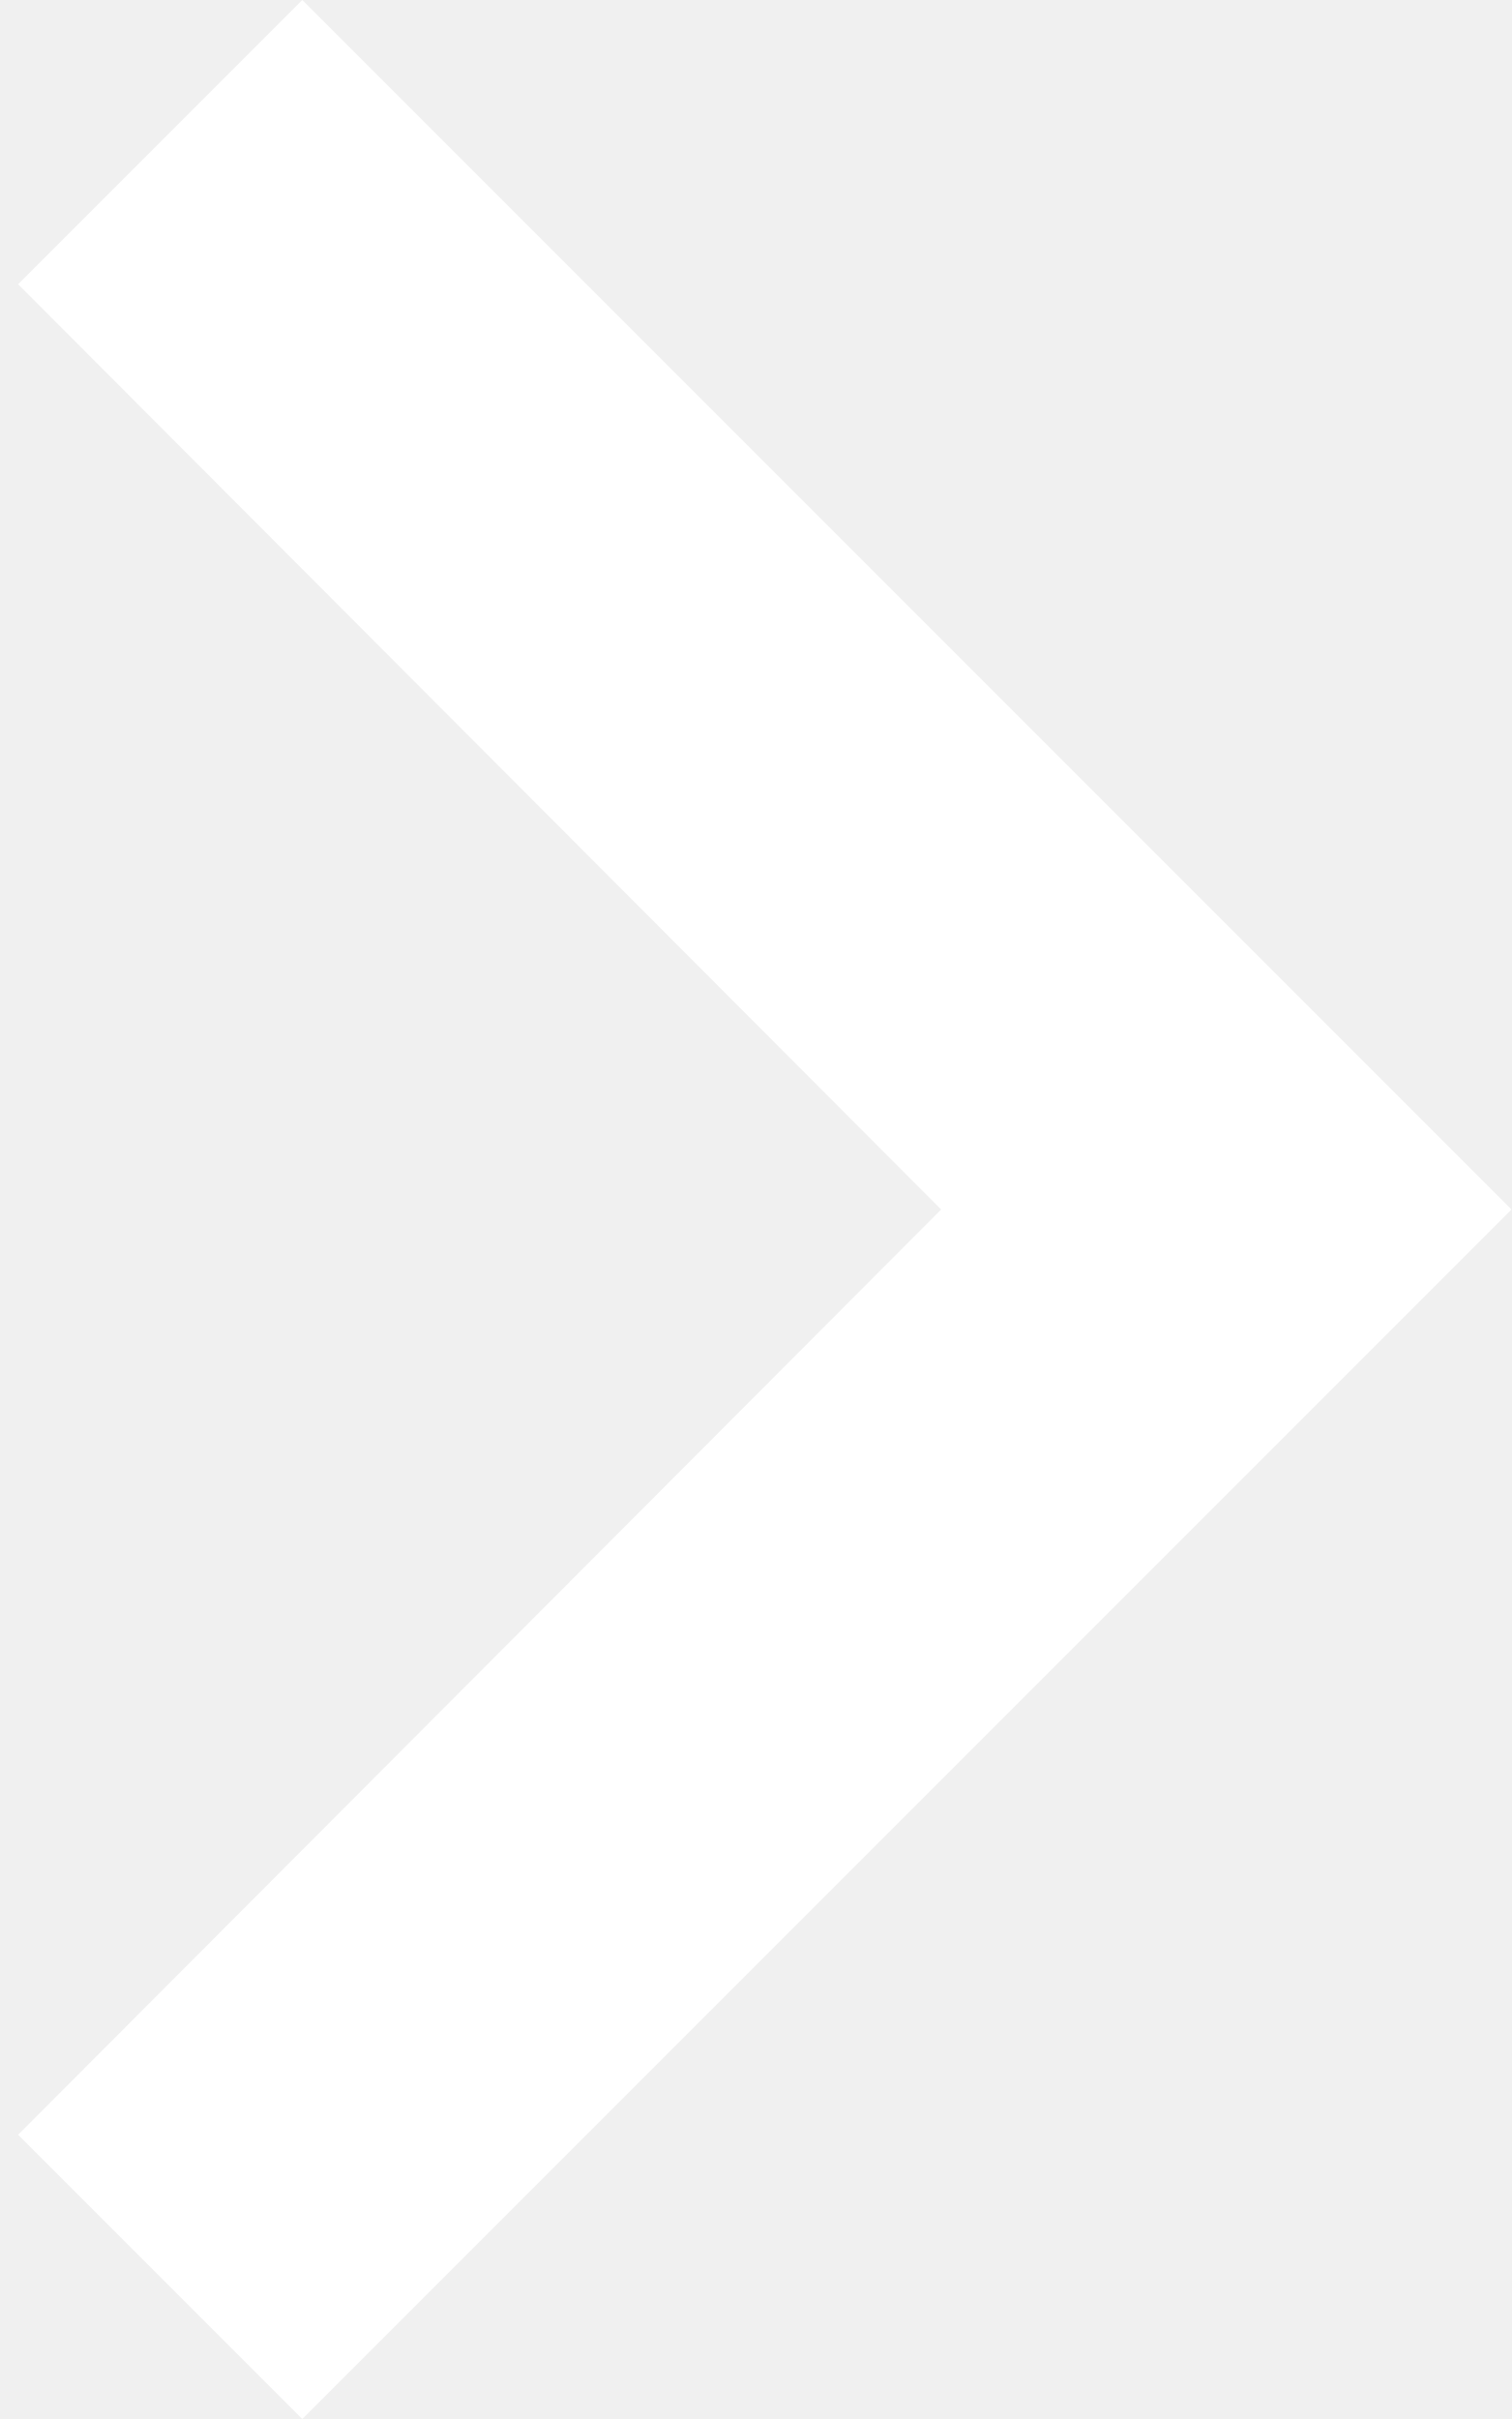
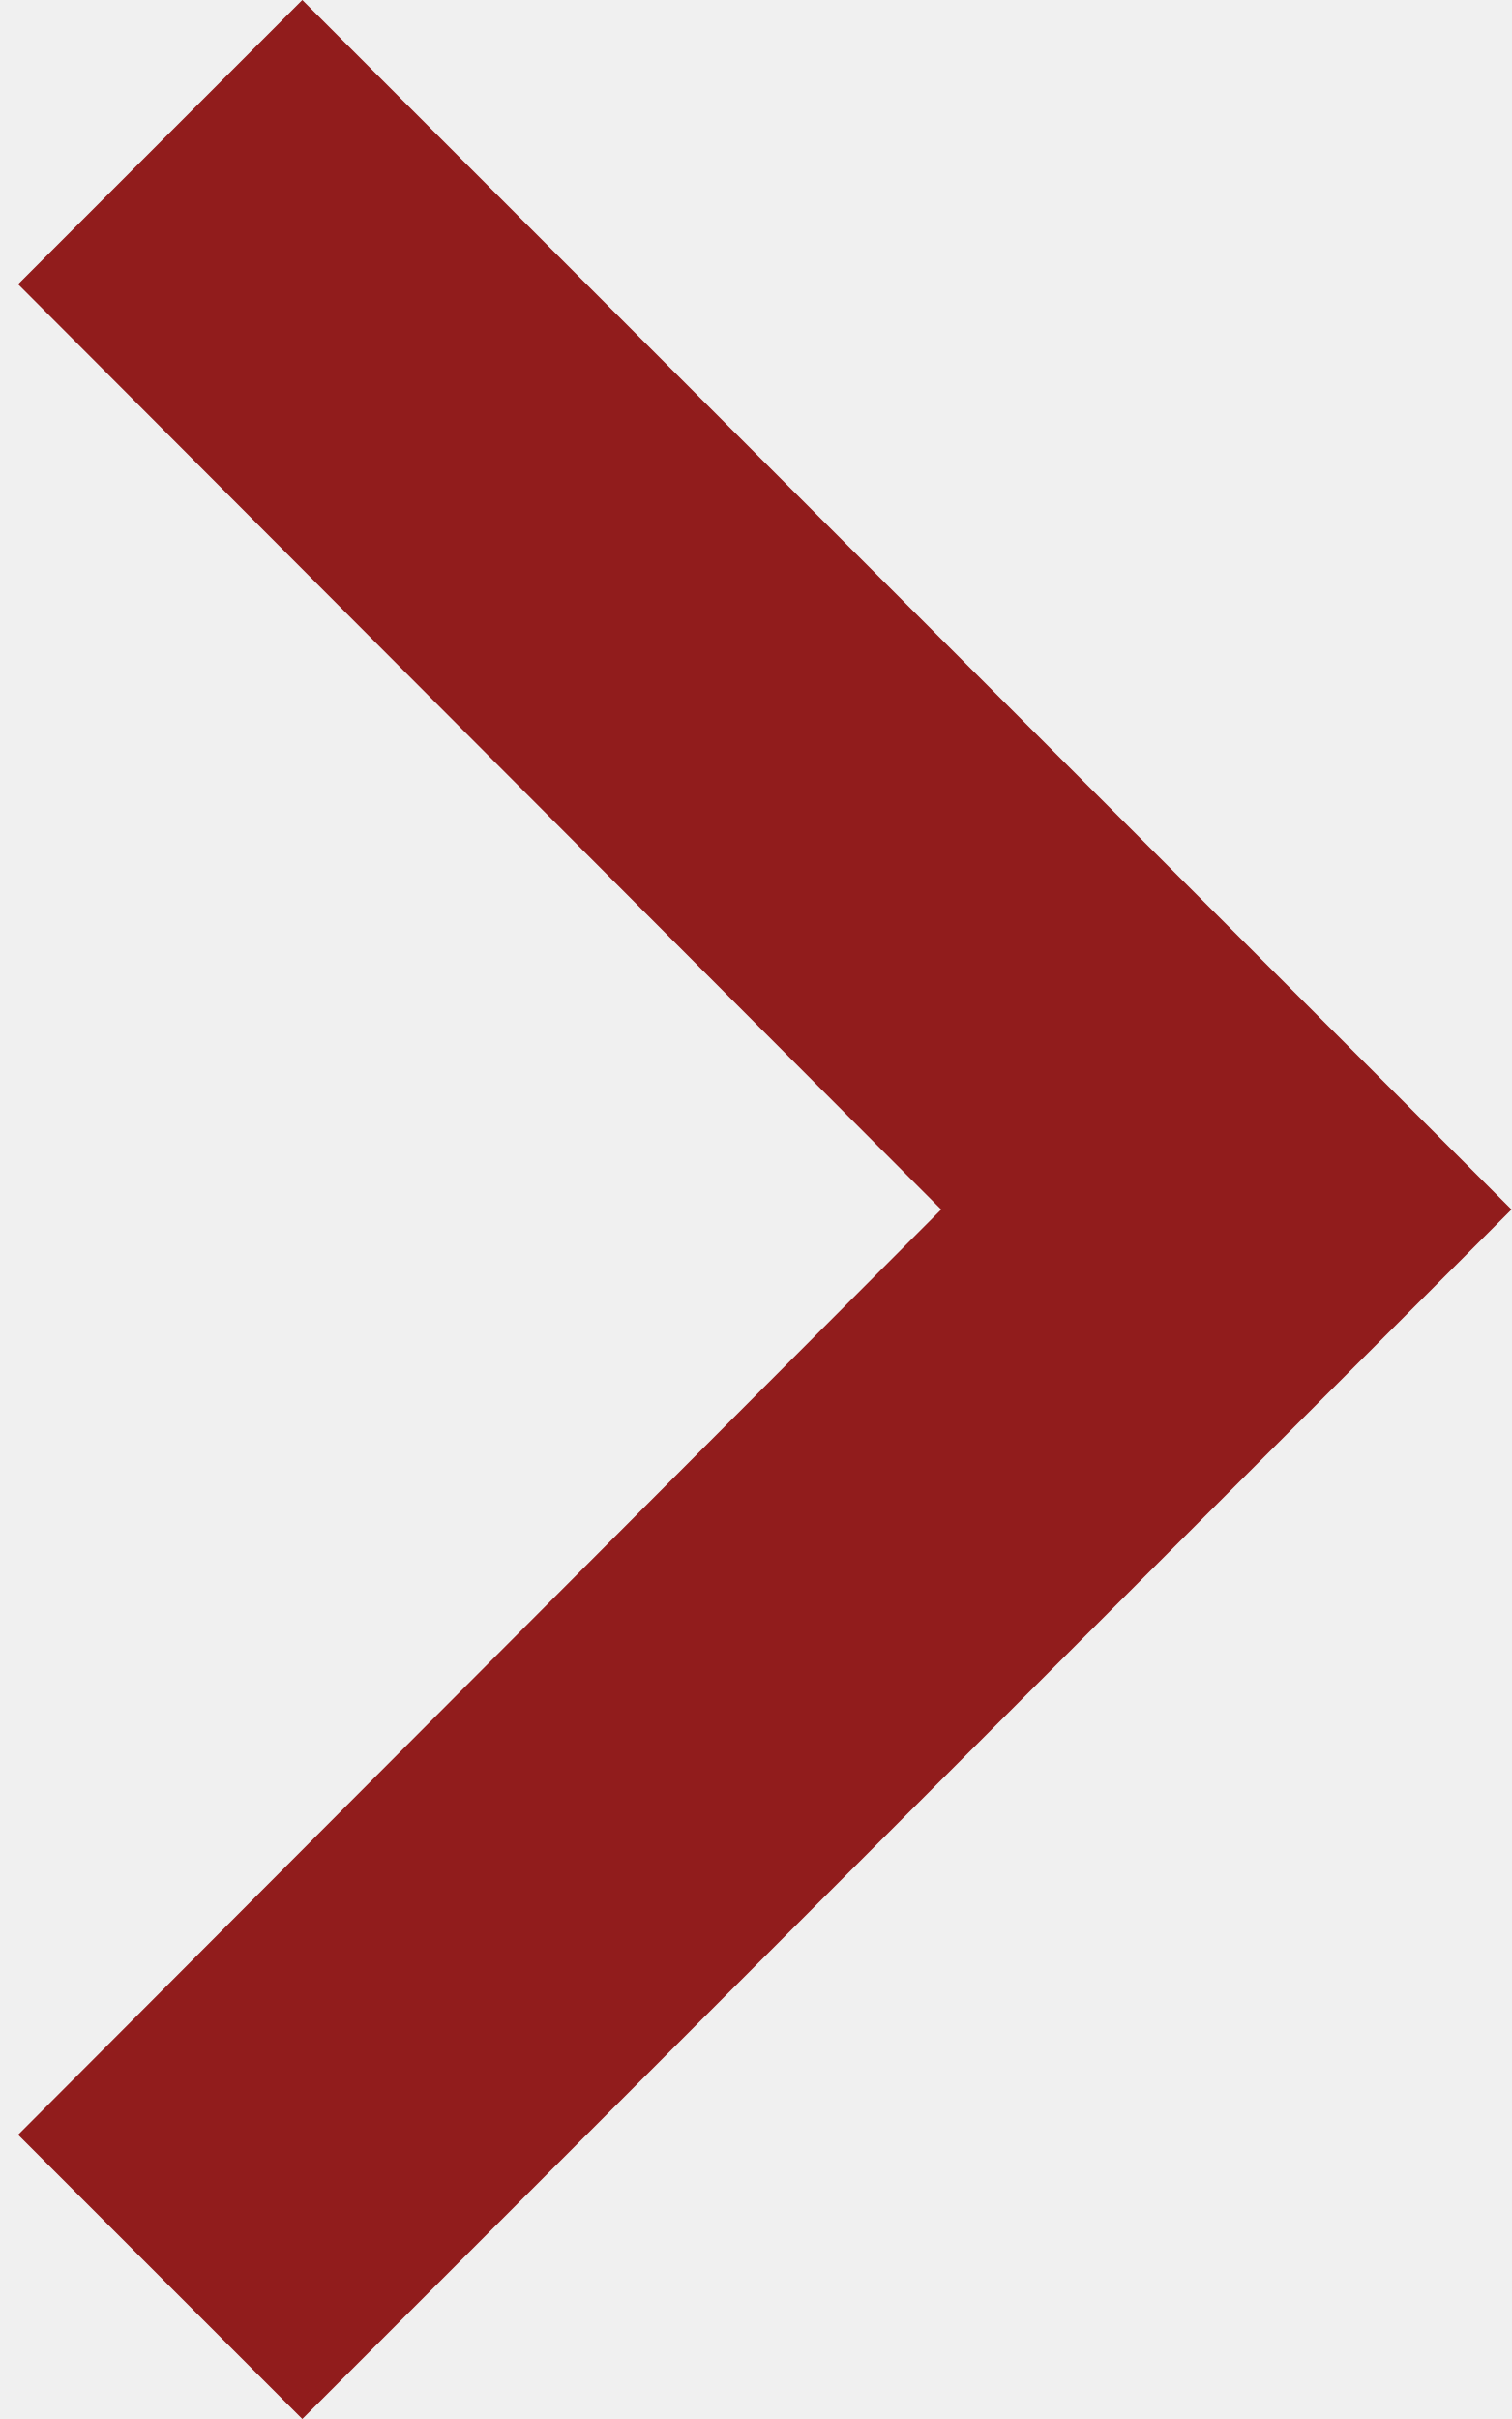
<svg xmlns="http://www.w3.org/2000/svg" width="30" height="48" viewBox="0 0 30 48" fill="none">
-   <path d="M0.36 5.64L18.68 24L0.36 42.36L6 48L30 24L6 3.88195e-06L0.36 5.64Z" fill="#ffffff" />
+   <path d="M0.36 5.64L18.68 24L0.36 42.36L6 48L30 24L6 3.88195e-06L0.36 5.64Z" fill="#911C1C" />
</svg>
